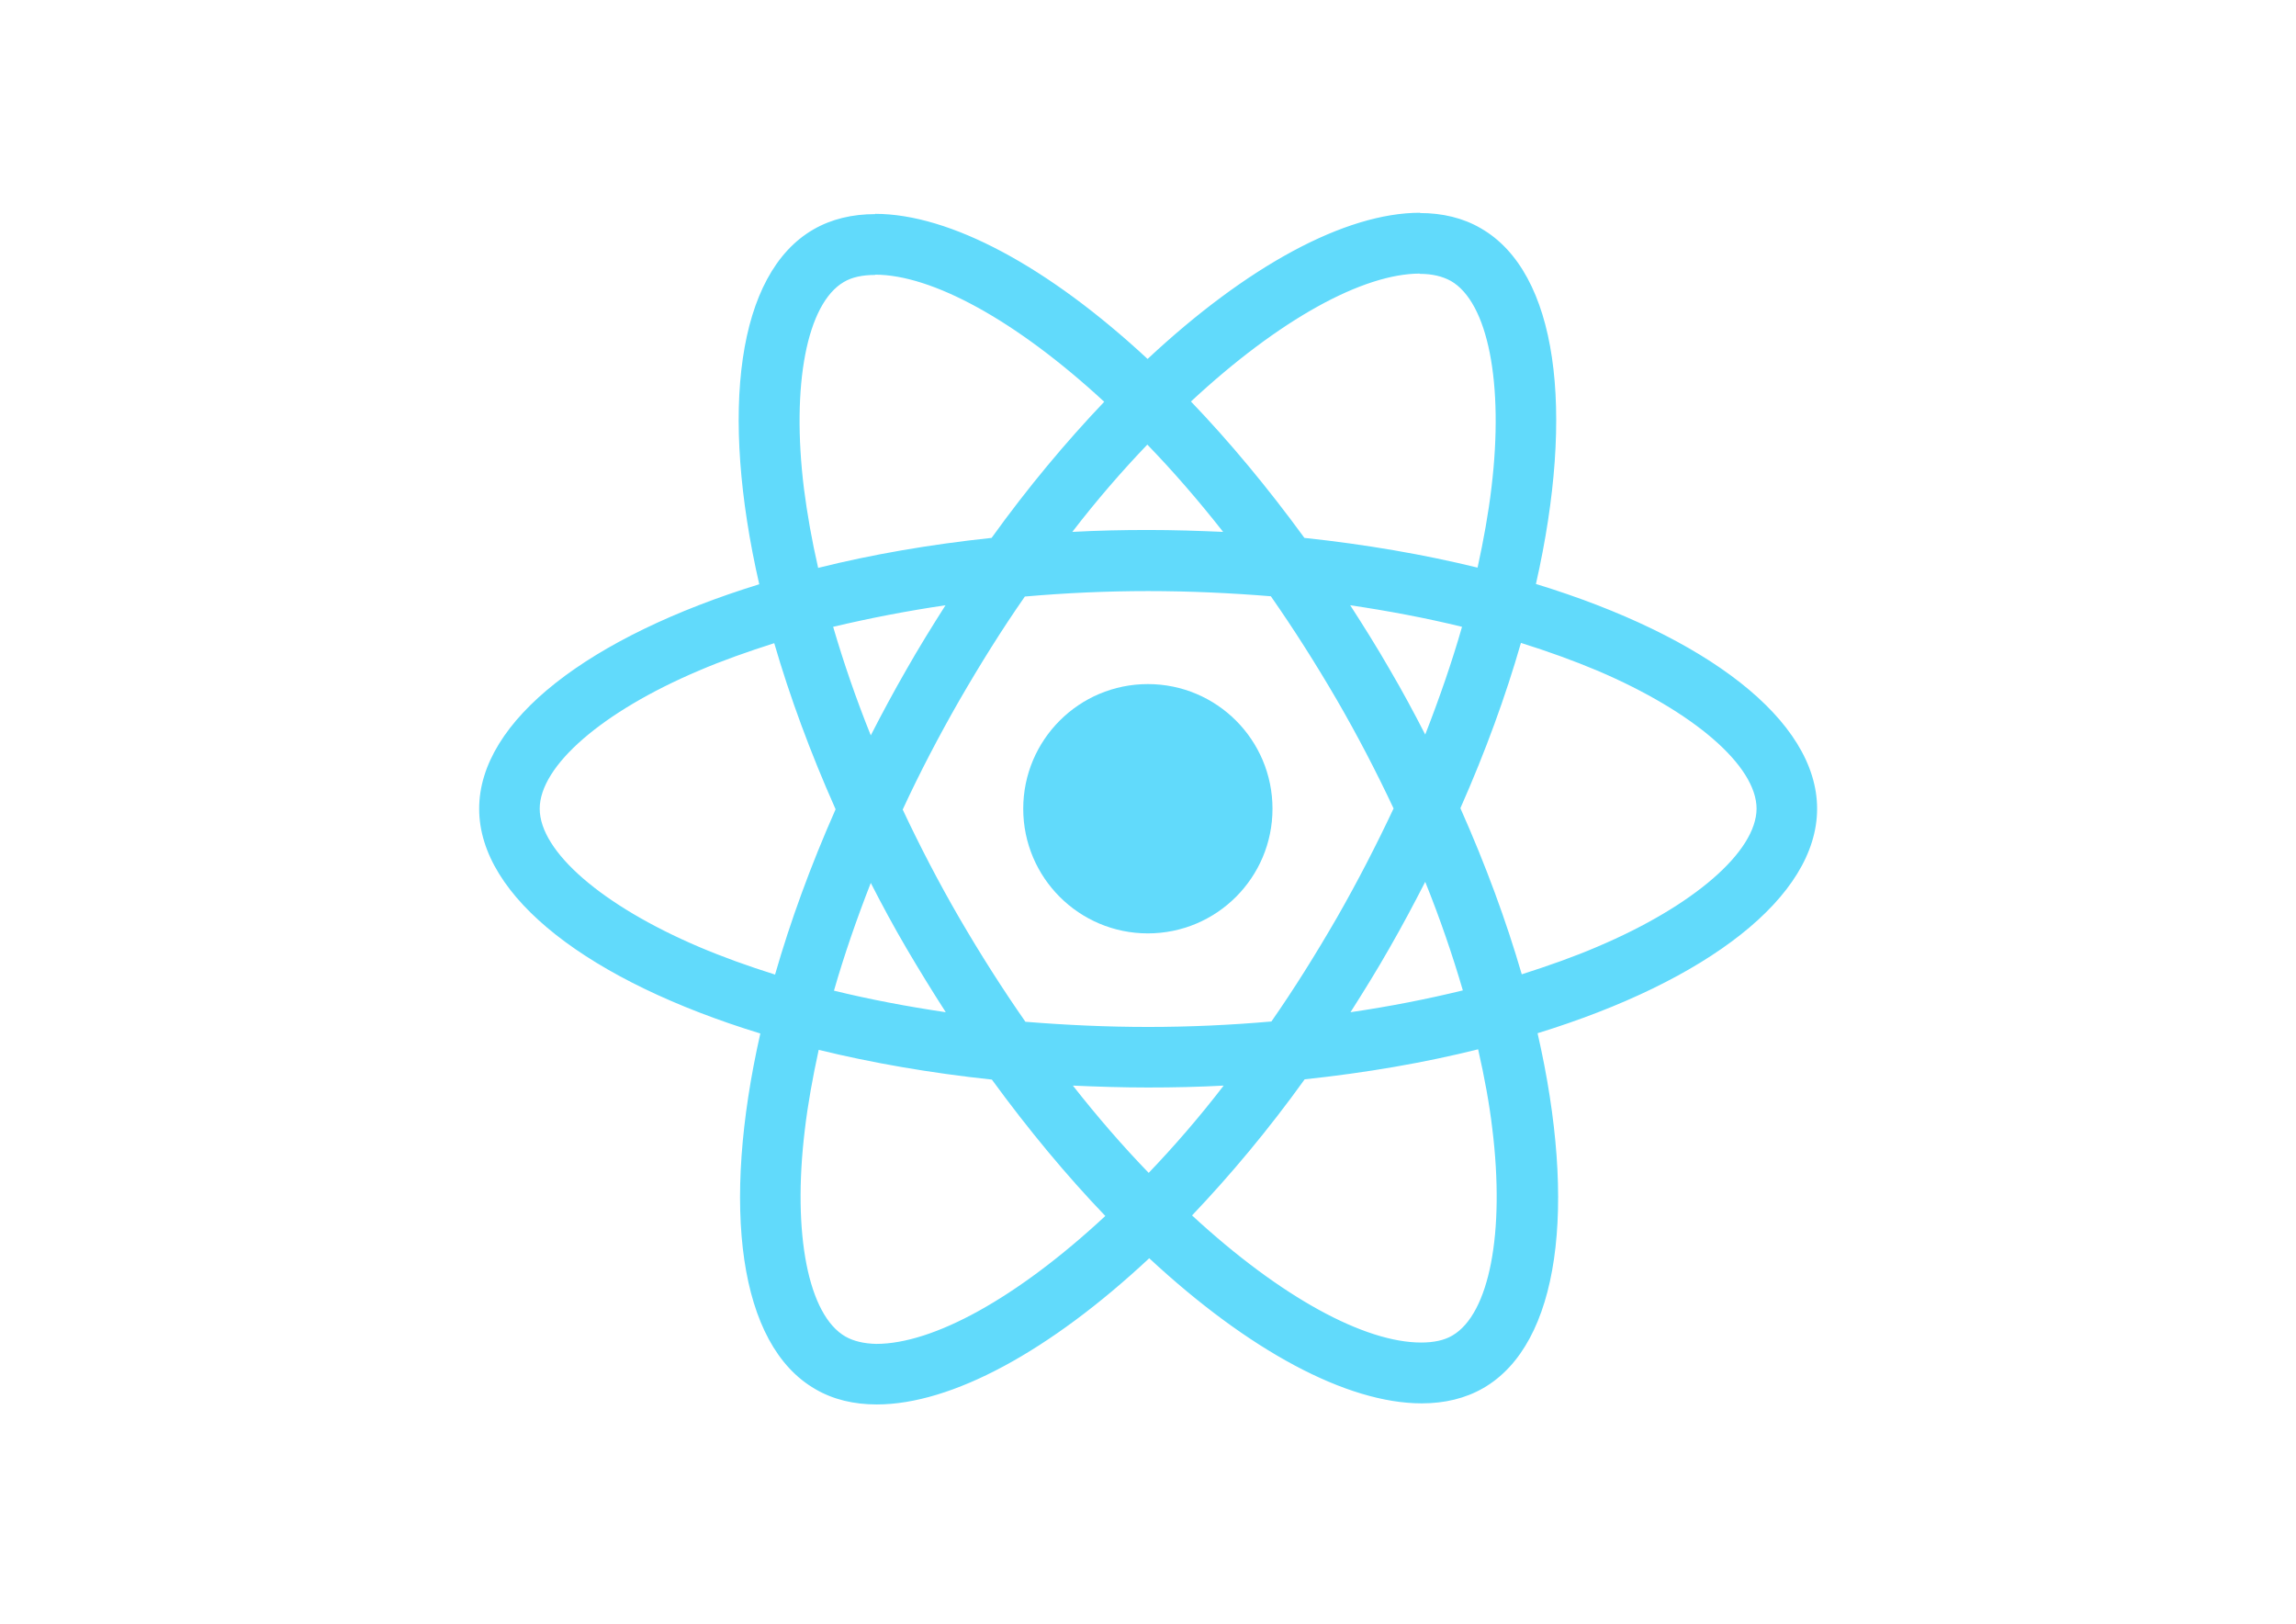
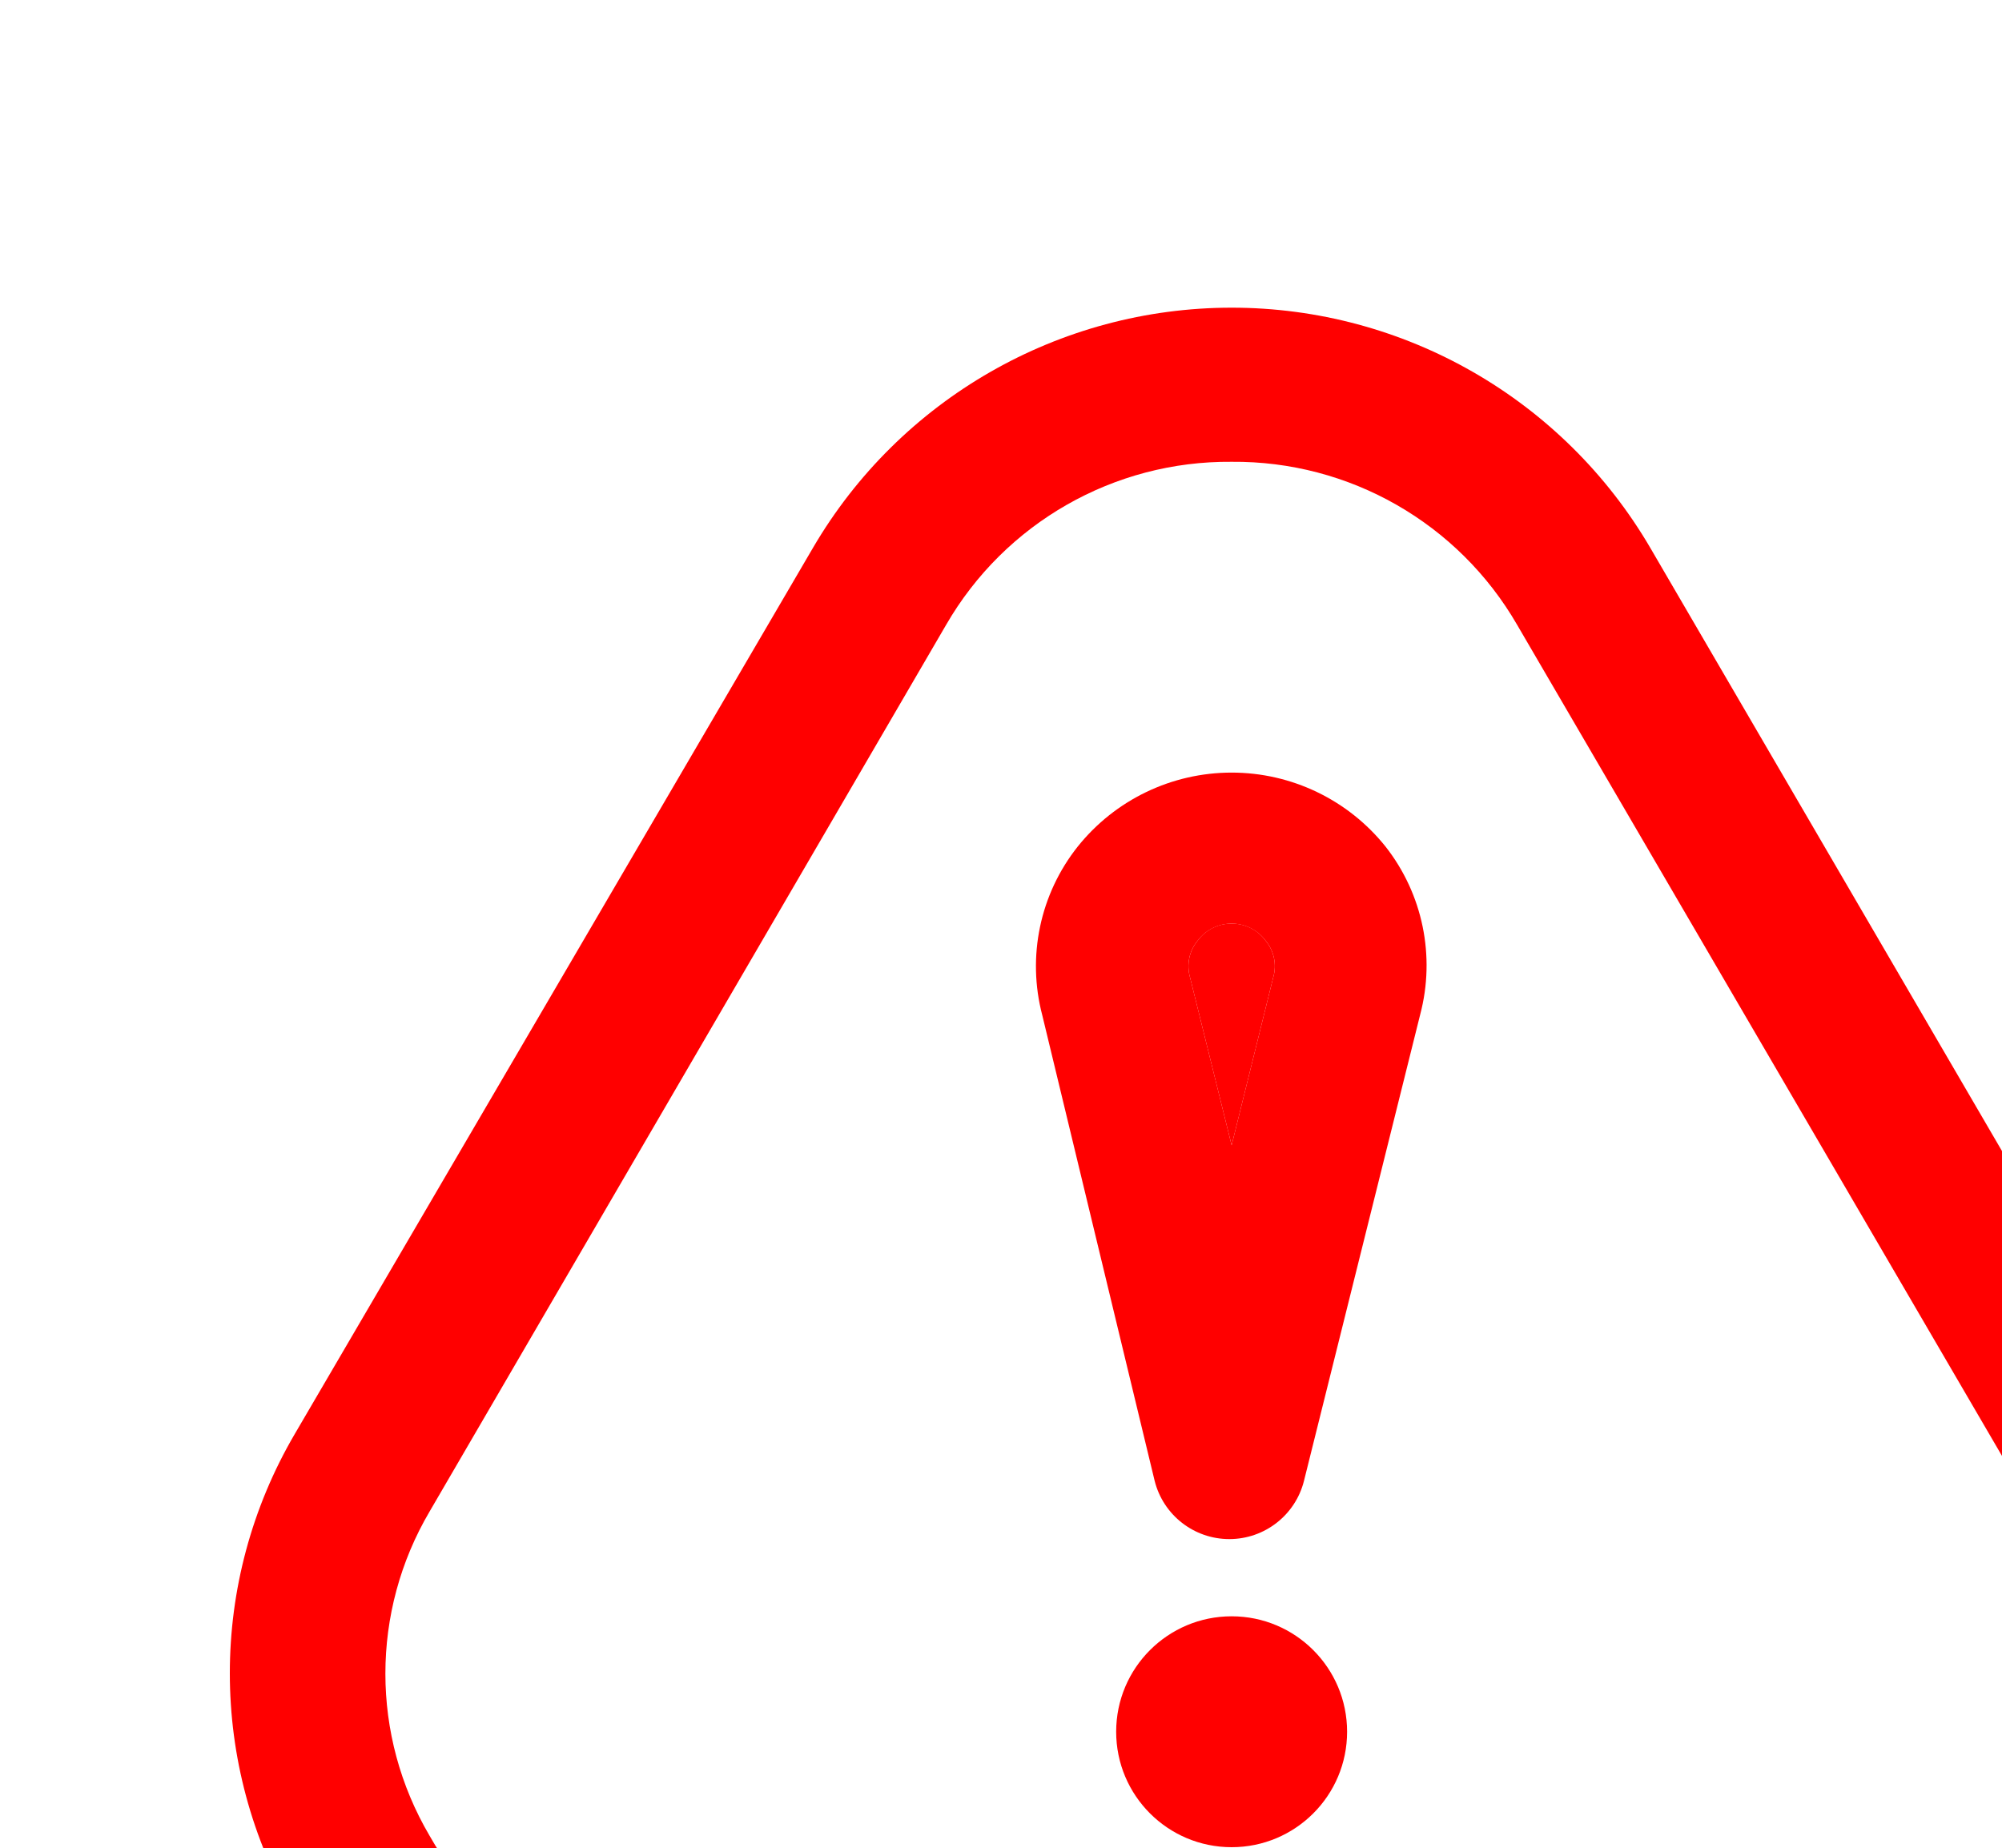
- <svg xmlns="http://www.w3.org/2000/svg" viewBox="0 0 841.9 595.3">
-   <g fill="#61DAFB">
-     <path d="M666.3 296.5c0-32.5-40.7-63.3-103.1-82.4 14.4-63.6 8-114.2-20.2-130.4-6.5-3.8-14.1-5.6-22.4-5.6v22.3c4.6 0 8.3.9 11.4 2.6 13.6 7.8 19.5 37.5 14.9 75.7-1.1 9.4-2.9 19.3-5.1 29.4-19.6-4.8-41-8.5-63.5-10.9-13.5-18.5-27.5-35.3-41.6-50 32.6-30.3 63.2-46.9 84-46.9V78c-27.5 0-63.5 19.6-99.9 53.6-36.4-33.8-72.4-53.2-99.9-53.2v22.3c20.7 0 51.4 16.5 84 46.6-14 14.7-28 31.4-41.3 49.9-22.6 2.4-44 6.1-63.6 11-2.3-10-4-19.7-5.2-29-4.7-38.2 1.1-67.9 14.6-75.8 3-1.8 6.9-2.6 11.5-2.6V78.5c-8.4 0-16 1.8-22.6 5.6-28.1 16.2-34.4 66.7-19.9 130.1-62.2 19.2-102.7 49.9-102.7 82.3 0 32.5 40.7 63.3 103.1 82.4-14.4 63.6-8 114.2 20.2 130.4 6.5 3.8 14.1 5.6 22.5 5.6 27.5 0 63.5-19.6 99.9-53.6 36.4 33.8 72.4 53.2 99.9 53.2 8.4 0 16-1.8 22.6-5.6 28.1-16.2 34.4-66.7 19.9-130.1 62-19.1 102.5-49.9 102.5-82.3zm-130.2-66.7c-3.7 12.9-8.3 26.2-13.5 39.5-4.1-8-8.4-16-13.1-24-4.6-8-9.5-15.8-14.4-23.4 14.2 2.1 27.9 4.7 41 7.9zm-45.8 106.5c-7.8 13.5-15.8 26.3-24.1 38.2-14.9 1.3-30 2-45.2 2-15.1 0-30.2-.7-45-1.9-8.3-11.9-16.4-24.6-24.2-38-7.6-13.1-14.5-26.4-20.8-39.8 6.2-13.4 13.2-26.8 20.7-39.9 7.8-13.5 15.8-26.3 24.1-38.2 14.9-1.3 30-2 45.2-2 15.1 0 30.2.7 45 1.9 8.3 11.9 16.4 24.6 24.2 38 7.6 13.1 14.5 26.4 20.8 39.8-6.3 13.4-13.2 26.8-20.7 39.9zm32.3-13c5.4 13.4 10 26.8 13.8 39.8-13.1 3.2-26.9 5.9-41.2 8 4.9-7.7 9.8-15.6 14.4-23.7 4.6-8 8.9-16.1 13-24.1zM421.2 430c-9.3-9.6-18.6-20.3-27.8-32 9 .4 18.2.7 27.5.7 9.4 0 18.7-.2 27.8-.7-9 11.7-18.3 22.4-27.5 32zm-74.4-58.9c-14.2-2.1-27.9-4.7-41-7.9 3.7-12.9 8.3-26.2 13.5-39.5 4.1 8 8.4 16 13.1 24 4.7 8 9.5 15.8 14.4 23.4zM420.7 163c9.3 9.6 18.6 20.3 27.8 32-9-.4-18.2-.7-27.5-.7-9.4 0-18.7.2-27.8.7 9-11.7 18.3-22.4 27.5-32zm-74 58.9c-4.9 7.7-9.8 15.6-14.4 23.7-4.6 8-8.9 16-13 24-5.4-13.4-10-26.8-13.8-39.8 13.1-3.1 26.9-5.8 41.2-7.9zm-90.5 125.2c-35.4-15.1-58.3-34.9-58.3-50.6 0-15.7 22.9-35.6 58.3-50.6 8.6-3.7 18-7 27.7-10.1 5.7 19.6 13.2 40 22.5 60.9-9.2 20.8-16.6 41.1-22.2 60.6-9.9-3.1-19.3-6.5-28-10.2zM310 490c-13.6-7.8-19.5-37.5-14.9-75.7 1.1-9.4 2.9-19.3 5.1-29.4 19.6 4.8 41 8.5 63.5 10.9 13.5 18.5 27.5 35.3 41.6 50-32.6 30.3-63.2 46.9-84 46.9-4.5-.1-8.3-1-11.3-2.7zm237.2-76.2c4.7 38.2-1.1 67.9-14.6 75.8-3 1.8-6.9 2.6-11.5 2.6-20.7 0-51.4-16.5-84-46.6 14-14.7 28-31.4 41.3-49.9 22.6-2.4 44-6.1 63.6-11 2.3 10.1 4.1 19.8 5.2 29.1zm38.5-66.7c-8.6 3.7-18 7-27.7 10.1-5.7-19.6-13.2-40-22.5-60.9 9.2-20.8 16.6-41.1 22.2-60.6 9.9 3.1 19.3 6.5 28.1 10.2 35.4 15.1 58.3 34.9 58.3 50.6-.1 15.7-23 35.6-58.4 50.6zM320.8 78.4z" />
-     <circle cx="420.9" cy="296.5" r="45.7" />
-     <path d="M520.5 78.1z" />
-   </g>
+ <svg xmlns="http://www.w3.org/2000/svg" width="2rem" height="2rem" fill="red">
+   <path d="M22.7,28H9.3a6.25,6.25,0,0,1-5.47-3.15,6.15,6.15,0,0,1,0-6.22L10.56,7.12a6.3,6.3,0,0,1,10.88,0l6.71,11.51h0a6.15,6.15,0,0,1,0,6.22A6.25,6.25,0,0,1,22.7,28ZM16,6a4.24,4.24,0,0,0-3.71,2.12L5.58,19.64a4.15,4.15,0,0,0,0,4.21A4.23,4.23,0,0,0,9.3,26H22.7a4.23,4.23,0,0,0,3.73-2.15,4.15,4.15,0,0,0,0-4.21L19.71,8.12A4.24,4.24,0,0,0,16,6Z" />
+   <path class="cls-1" d="M16,12a.54.54,0,0,0-.44.22.52.52,0,0,0-.1.48L16,14.88l.54-2.18a.52.52,0,0,0-.1-.48A.54.54,0,0,0,16,12Z" />
+   <path d="M18,11a2.56,2.56,0,0,0-4,0,2.5,2.5,0,0,0-.46,2.19L15,19.24a1,1,0,0,0,1.94,0l1.51-6.06A2.5,2.5,0,0,0,18,11ZM16.54,12.7,16,14.88l-.54-2.18a.52.52,0,0,1,.1-.48.55.55,0,0,1,.88,0A.52.52,0,0,1,16.54,12.7Z" />
+   <circle cx="16" cy="22.5" r="1.5" />
</svg>
